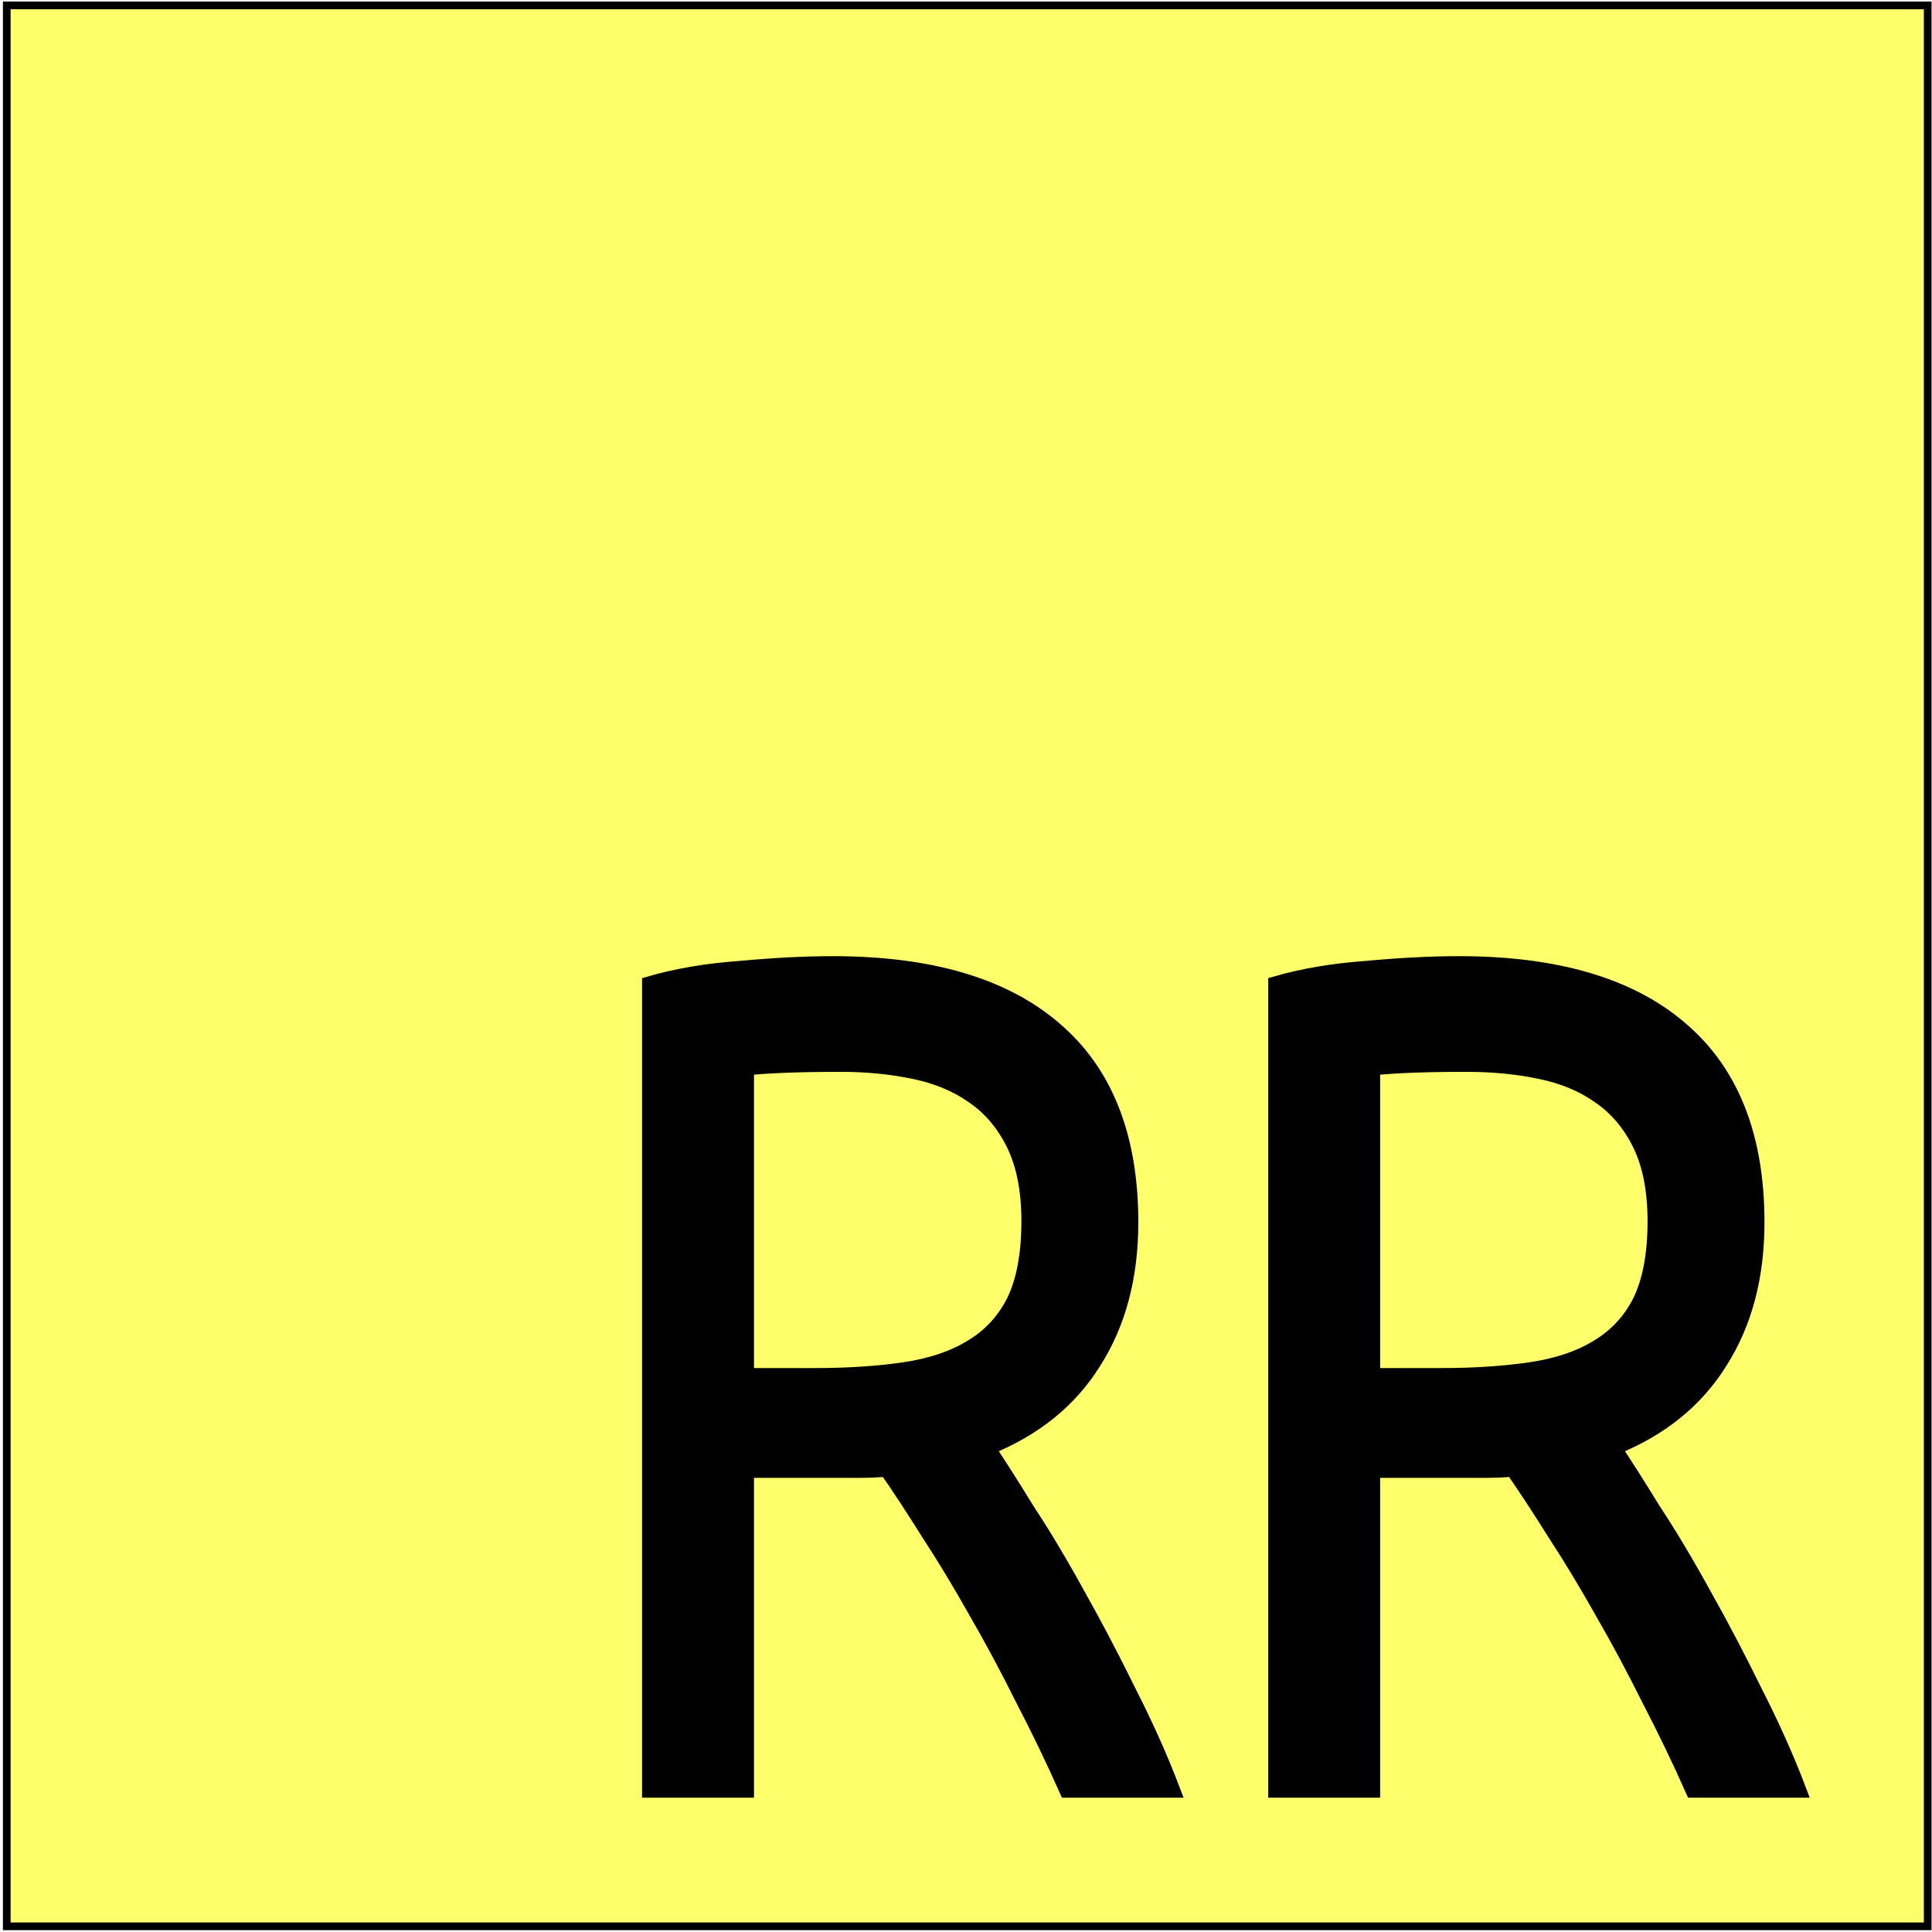
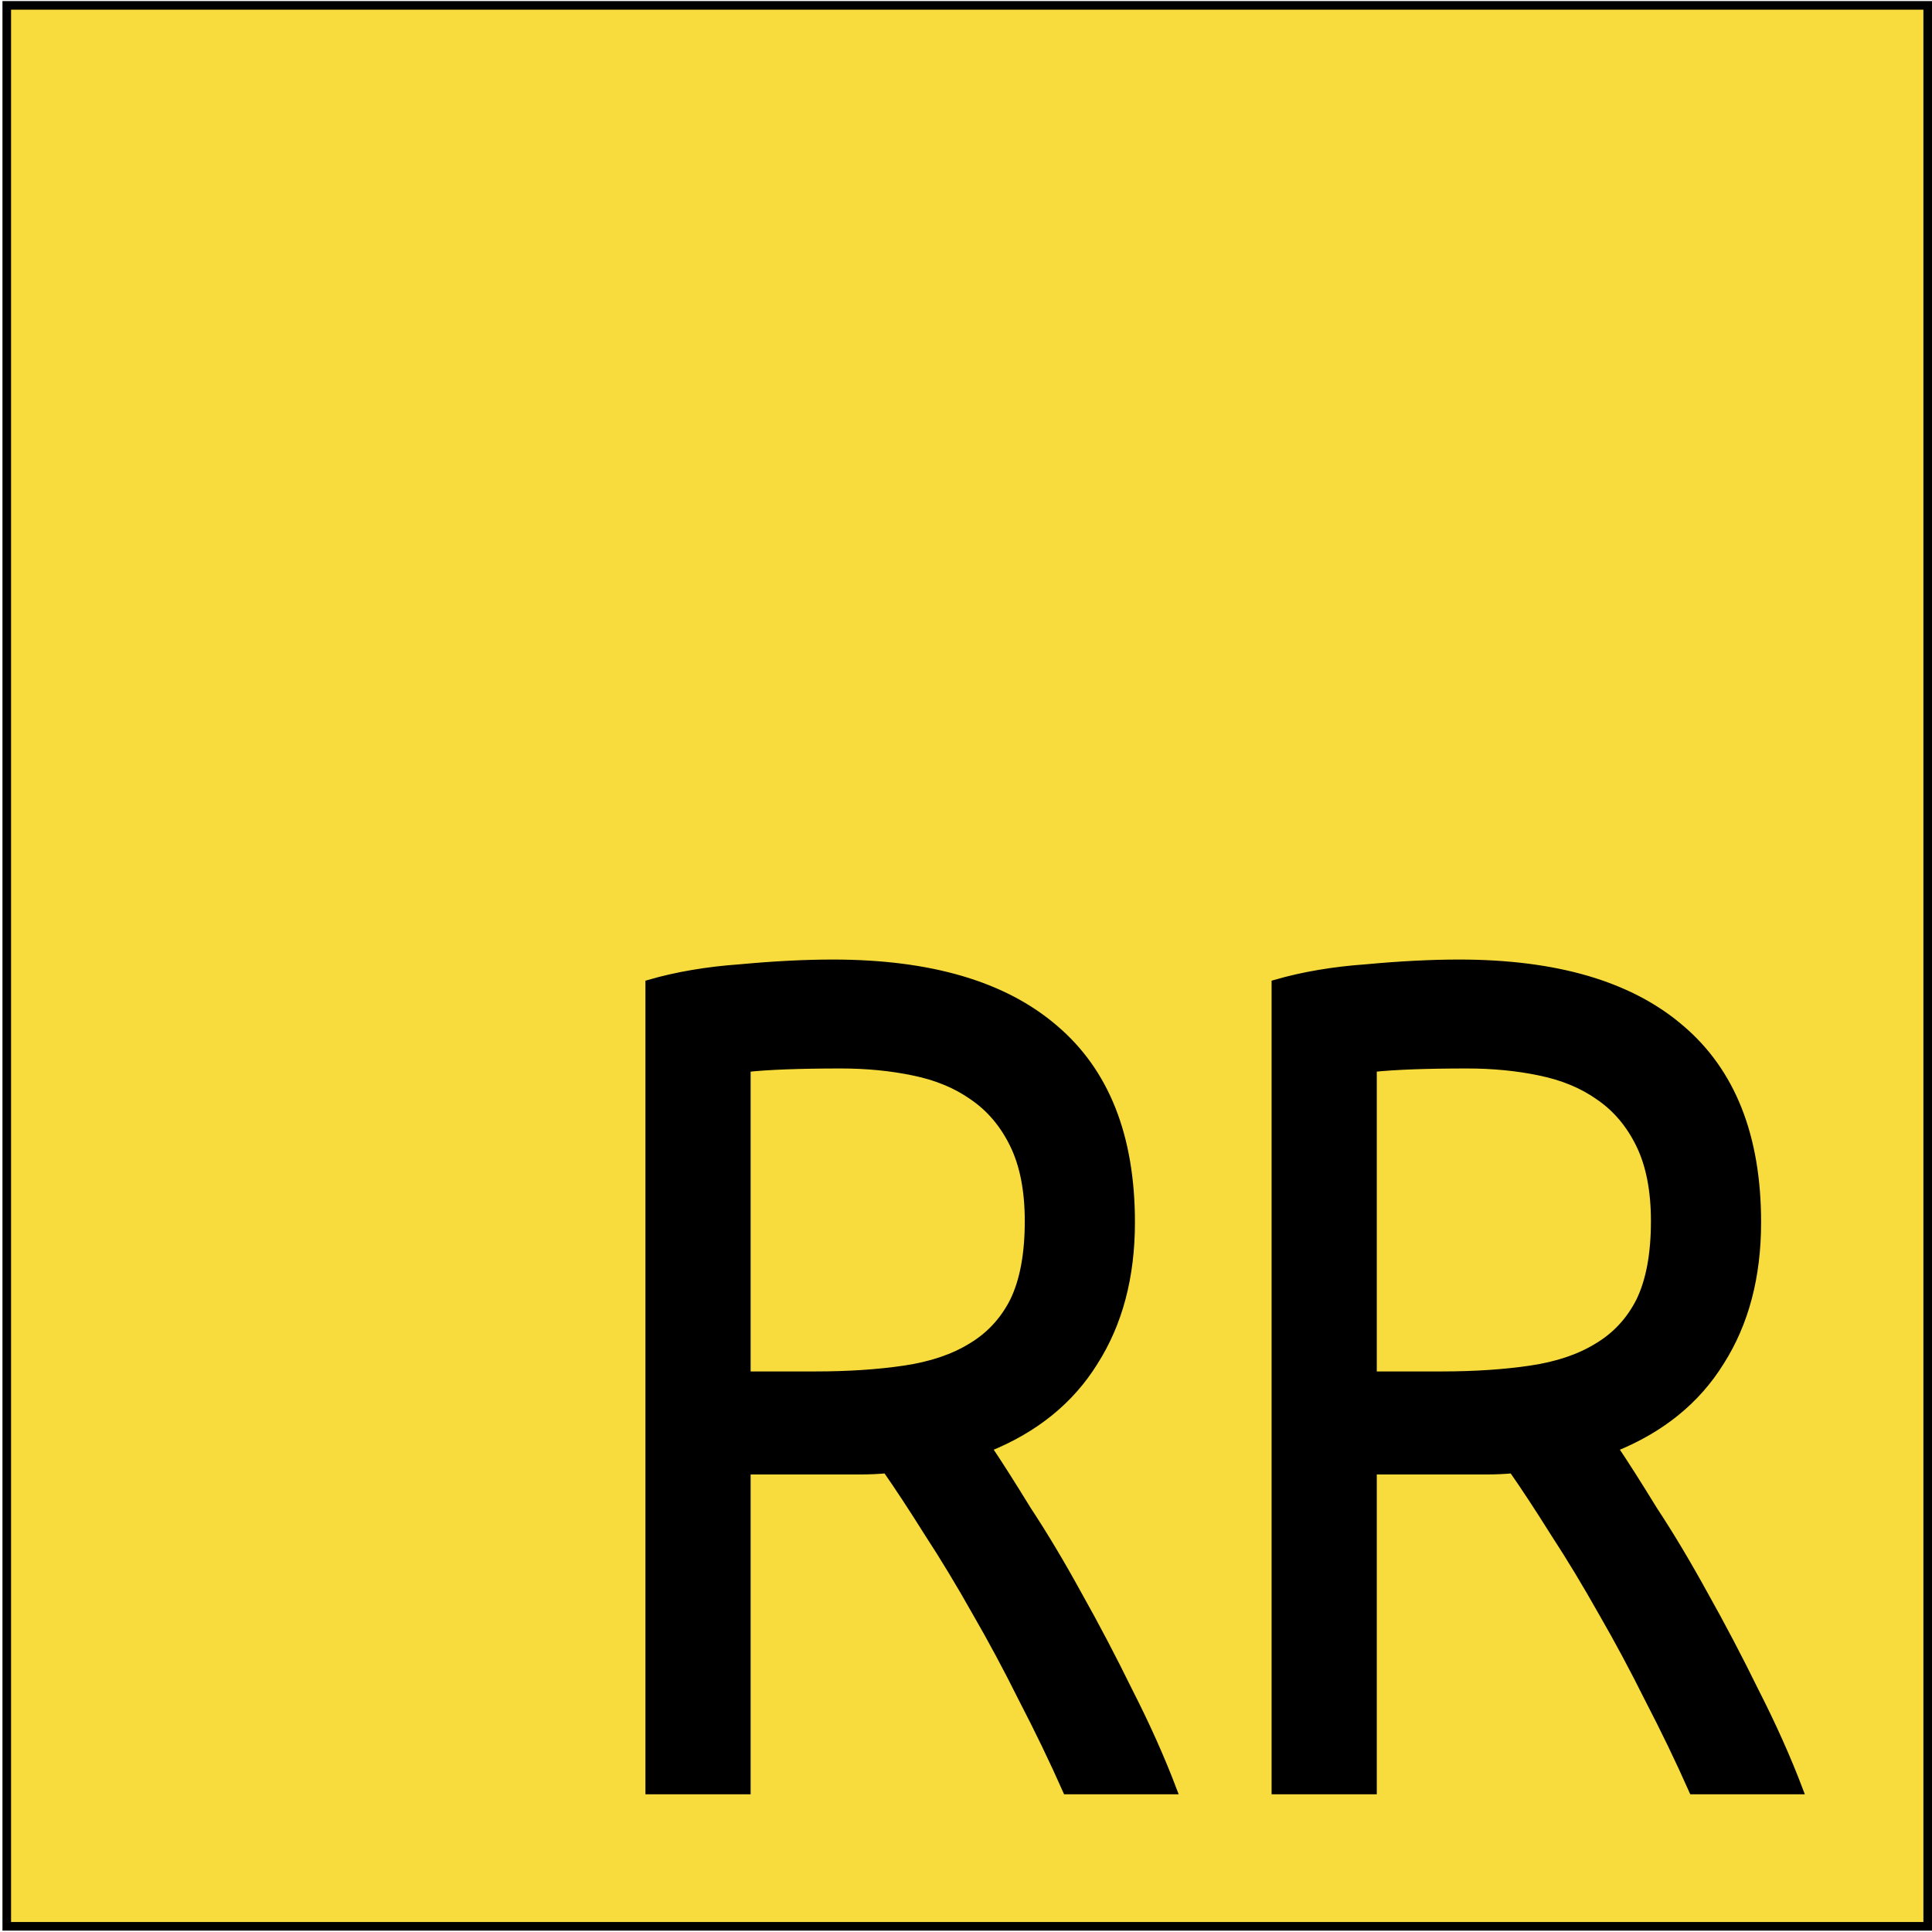
- <svg xmlns="http://www.w3.org/2000/svg" width="449" height="449" viewBox="0 0 449 449" fill="none">
+ <svg xmlns="http://www.w3.org/2000/svg" width="50" height="50" viewBox="0 0 449 449" fill="none">
  <g id="Group 2">
-     <path id="logo-box" d="M448 1.25H1.571V447.679H448V1.25Z" fill="#FFFF6C" />
-     <path id="logo-border" d="M448 1.25H1.571V447.679H448V1.25Z" stroke="black" stroke-width="1.786" />
-     <path id="logo-text" d="M229.441 336.457C231.909 340.114 234.994 344.96 238.696 350.994C242.553 356.846 246.486 363.429 250.497 370.743C254.508 377.874 258.441 385.371 262.298 393.234C266.309 401.097 269.702 408.686 272.479 416H247.951C244.867 409.051 241.473 402.011 237.771 394.88C234.223 387.749 230.598 380.983 226.895 374.583C223.193 368 219.491 361.874 215.789 356.206C212.241 350.537 209.001 345.6 206.07 341.394C204.065 341.577 201.983 341.669 199.823 341.669C197.818 341.669 195.735 341.669 193.575 341.669H173.445V416H151V228.663C157.325 226.834 164.343 225.646 172.056 225.097C179.924 224.366 187.097 224 193.575 224C216.097 224 233.22 229.029 244.944 239.086C256.822 249.143 262.761 264.137 262.761 284.069C262.761 296.686 259.907 307.474 254.199 316.434C248.646 325.394 240.393 332.069 229.441 336.457ZM195.427 247.314C185.862 247.314 178.535 247.589 173.445 248.137V319.726H189.41C197.123 319.726 204.065 319.269 210.235 318.354C216.406 317.44 221.573 315.703 225.738 313.143C230.058 310.583 233.374 307.017 235.688 302.446C238.002 297.691 239.159 291.474 239.159 283.794C239.159 276.663 238.002 270.72 235.688 265.966C233.374 261.211 230.212 257.463 226.201 254.72C222.345 251.977 217.717 250.057 212.318 248.96C207.073 247.863 201.443 247.314 195.427 247.314ZM374.962 336.457C377.43 340.114 380.515 344.96 384.217 350.994C388.074 356.846 392.007 363.429 396.018 370.743C400.029 377.874 403.962 385.371 407.819 393.234C411.83 401.097 415.223 408.686 418 416H393.473C390.388 409.051 386.994 402.011 383.292 394.88C379.744 387.749 376.119 380.983 372.416 374.583C368.714 368 365.012 361.874 361.31 356.206C357.762 350.537 354.522 345.6 351.592 341.394C349.586 341.577 347.504 341.669 345.344 341.669C343.339 341.669 341.256 341.669 339.097 341.669H318.966V416H296.521V228.663C302.846 226.834 309.864 225.646 317.577 225.097C325.445 224.366 332.618 224 339.097 224C361.618 224 378.741 229.029 390.465 239.086C402.343 249.143 408.282 264.137 408.282 284.069C408.282 296.686 405.428 307.474 399.72 316.434C394.167 325.394 385.914 332.069 374.962 336.457ZM340.948 247.314C331.384 247.314 324.056 247.589 318.966 248.137V319.726H334.932C342.645 319.726 349.586 319.269 355.756 318.354C361.927 317.44 367.095 315.703 371.26 313.143C375.579 310.583 378.895 307.017 381.209 302.446C383.523 297.691 384.68 291.474 384.68 283.794C384.68 276.663 383.523 270.72 381.209 265.966C378.895 261.211 375.733 257.463 371.722 254.72C367.866 251.977 363.238 250.057 357.839 248.96C352.594 247.863 346.964 247.314 340.948 247.314Z" fill="black" stroke="black" stroke-width="3.571" />
+     <path id="logo-box" d="M448 1.25H1.571V447.679H448V1.25Z" fill="#F8DC3D" stroke="black" stroke-width="2" />
+     <path id="logo-text" d="M229.441 336.457C231.909 340.114 234.994 344.96 238.696 350.994C242.553 356.846 246.486 363.429 250.497 370.743C254.508 377.874 258.441 385.371 262.298 393.234C266.309 401.097 269.702 408.686 272.479 416H247.951C244.867 409.051 241.473 402.011 237.771 394.88C234.223 387.749 230.598 380.983 226.895 374.583C223.193 368 219.491 361.874 215.789 356.206C212.241 350.537 209.001 345.6 206.07 341.394C204.065 341.577 201.983 341.669 199.823 341.669C197.818 341.669 195.735 341.669 193.575 341.669H173.445V416H151V228.663C157.325 226.834 164.343 225.646 172.056 225.097C179.924 224.366 187.097 224 193.575 224C216.097 224 233.22 229.029 244.944 239.086C256.822 249.143 262.761 264.137 262.761 284.069C262.761 296.686 259.907 307.474 254.199 316.434C248.646 325.394 240.393 332.069 229.441 336.457ZM195.427 247.314C185.862 247.314 178.535 247.589 173.445 248.137V319.726H189.41C197.123 319.726 204.065 319.269 210.235 318.354C216.406 317.44 221.573 315.703 225.738 313.143C230.058 310.583 233.374 307.017 235.688 302.446C238.002 297.691 239.159 291.474 239.159 283.794C239.159 276.663 238.002 270.72 235.688 265.966C233.374 261.211 230.212 257.463 226.201 254.72C222.345 251.977 217.717 250.057 212.318 248.96C207.073 247.863 201.443 247.314 195.427 247.314ZM374.962 336.457C377.43 340.114 380.515 344.96 384.217 350.994C388.074 356.846 392.007 363.429 396.018 370.743C400.029 377.874 403.962 385.371 407.819 393.234C411.83 401.097 415.223 408.686 418 416H393.473C390.388 409.051 386.994 402.011 383.292 394.88C379.744 387.749 376.119 380.983 372.416 374.583C368.714 368 365.012 361.874 361.31 356.206C357.762 350.537 354.522 345.6 351.592 341.394C349.586 341.577 347.504 341.669 345.344 341.669C343.339 341.669 341.256 341.669 339.097 341.669H318.966V416H296.521V228.663C302.846 226.834 309.864 225.646 317.577 225.097C325.445 224.366 332.618 224 339.097 224C361.618 224 378.741 229.029 390.465 239.086C402.343 249.143 408.282 264.137 408.282 284.069C408.282 296.686 405.428 307.474 399.72 316.434C394.167 325.394 385.914 332.069 374.962 336.457ZM340.948 247.314C331.384 247.314 324.056 247.589 318.966 248.137V319.726H334.932C342.645 319.726 349.586 319.269 355.756 318.354C361.927 317.44 367.095 315.703 371.26 313.143C375.579 310.583 378.895 307.017 381.209 302.446C383.523 297.691 384.68 291.474 384.68 283.794C384.68 276.663 383.523 270.72 381.209 265.966C378.895 261.211 375.733 257.463 371.722 254.72C367.866 251.977 363.238 250.057 357.839 248.96C352.594 247.863 346.964 247.314 340.948 247.314Z" fill="black" stroke="black" stroke-width="2" />
  </g>
</svg>
